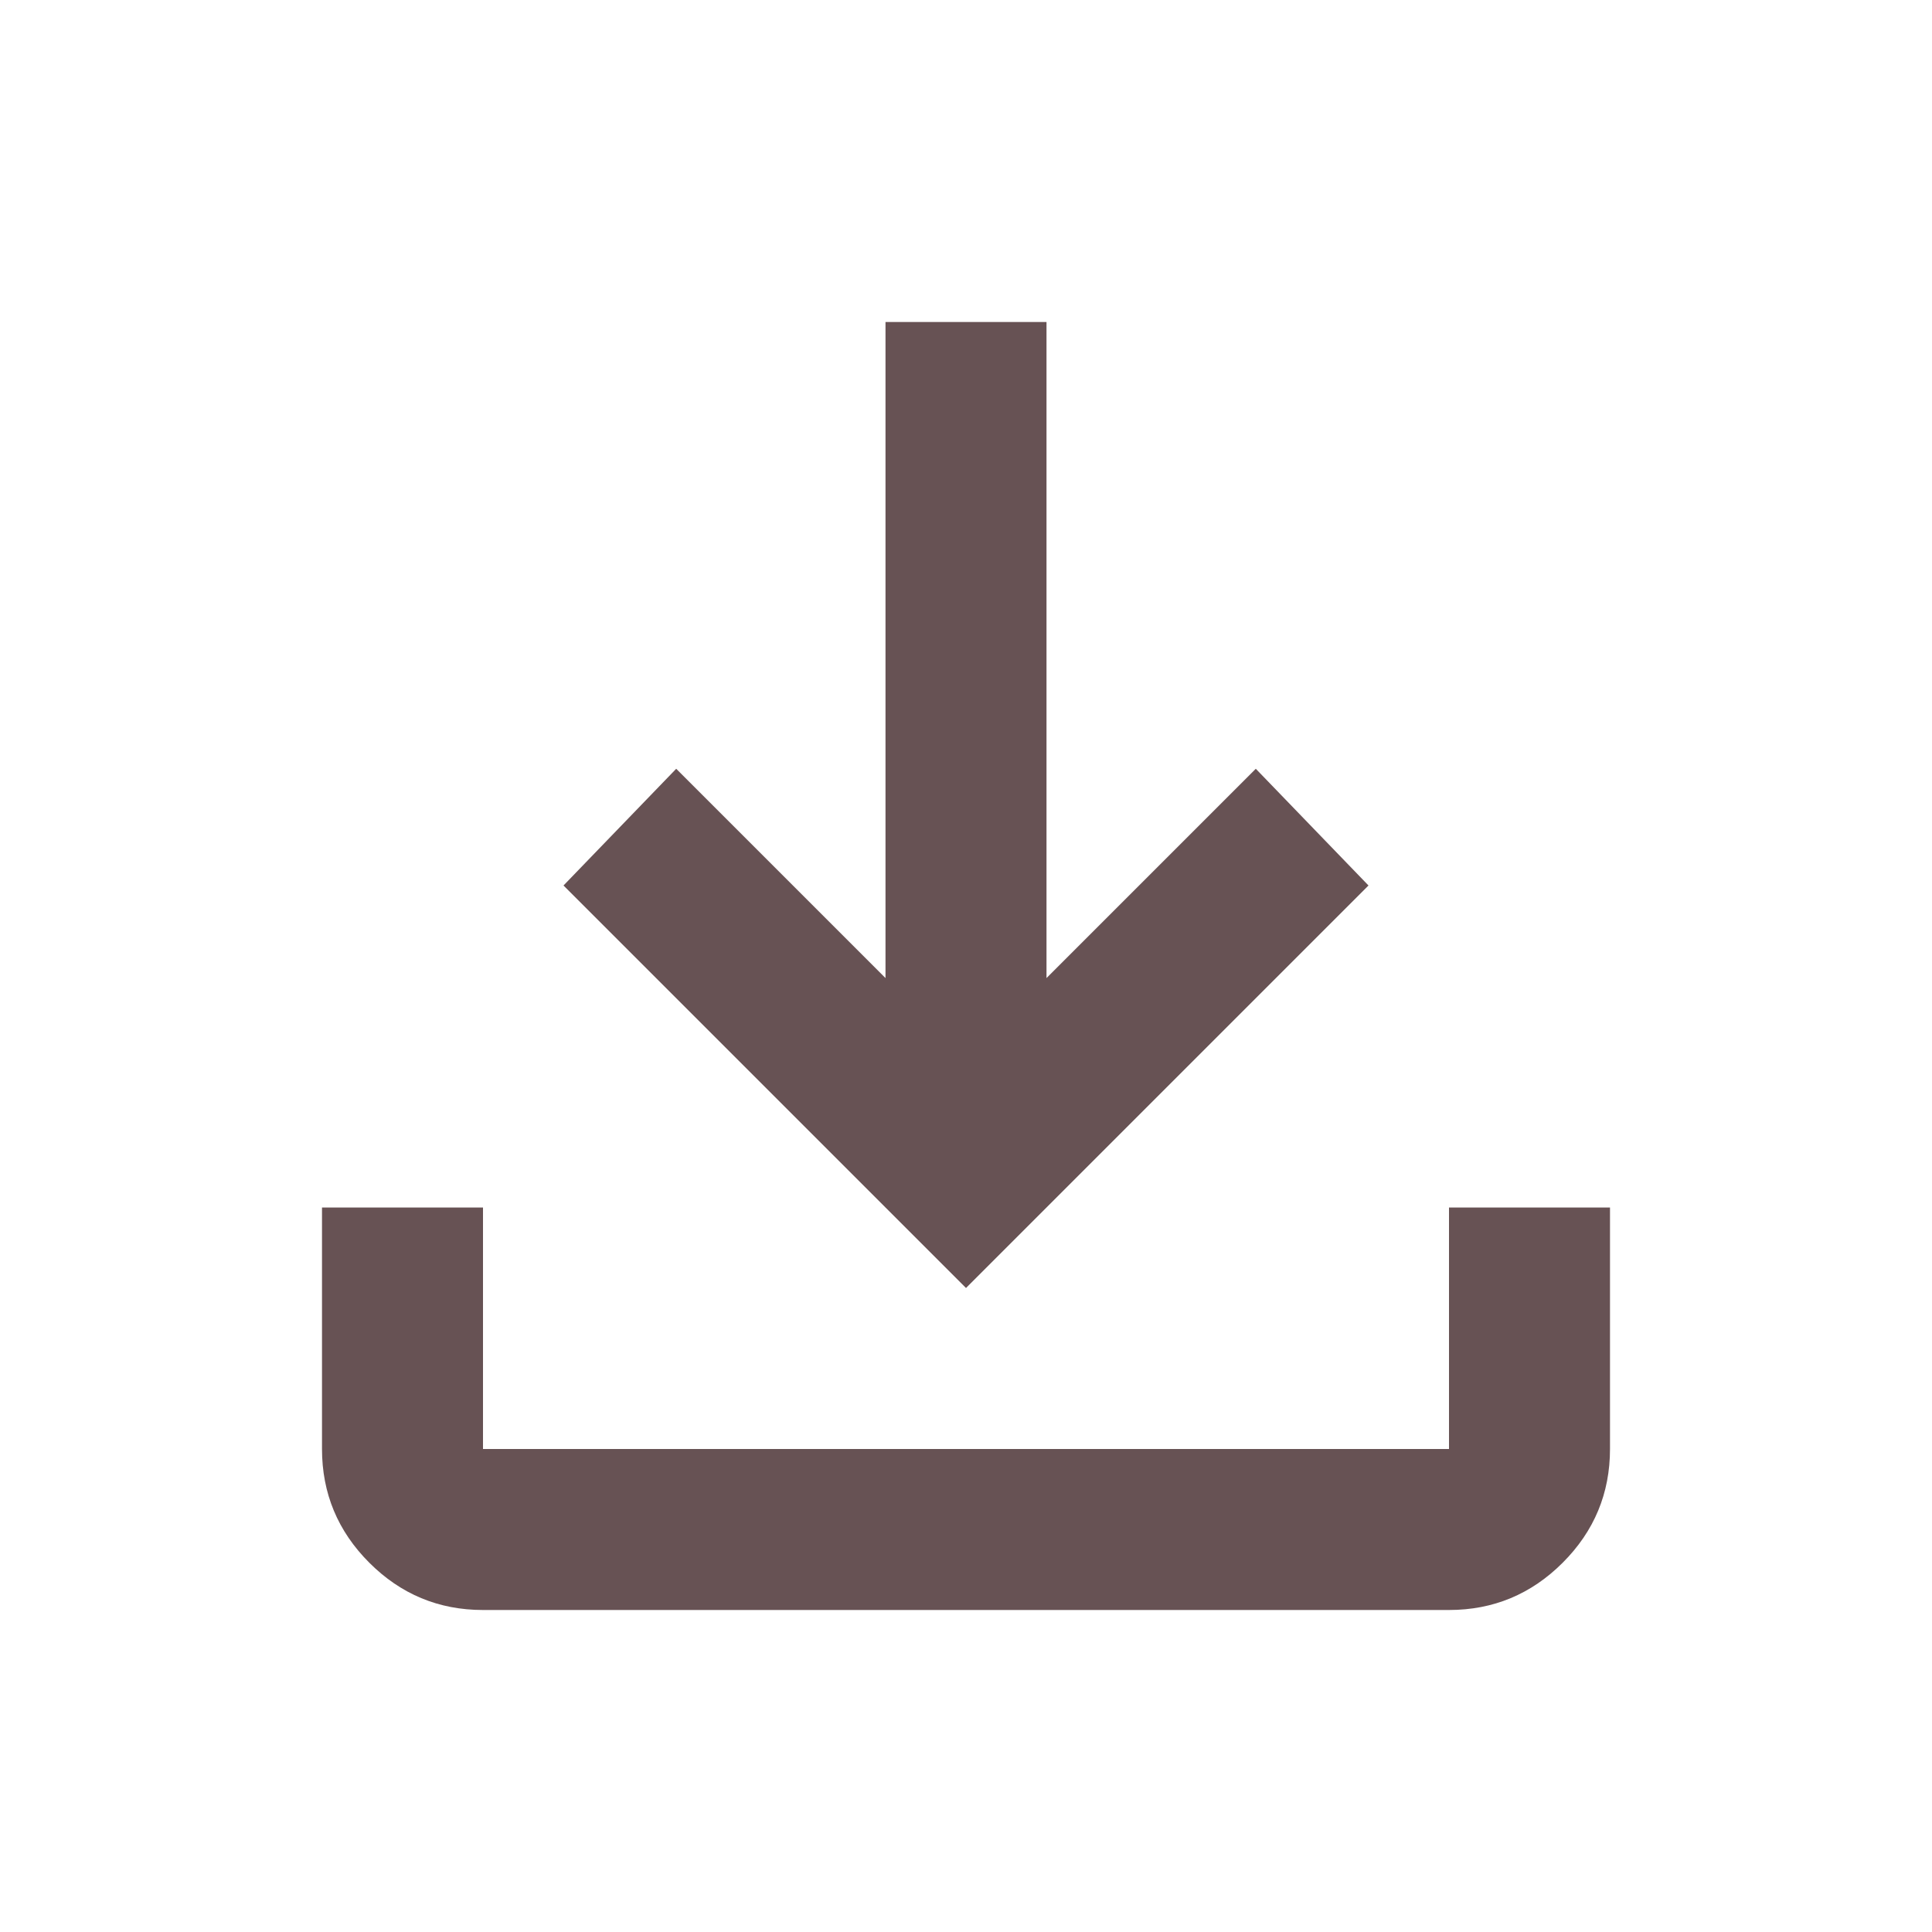
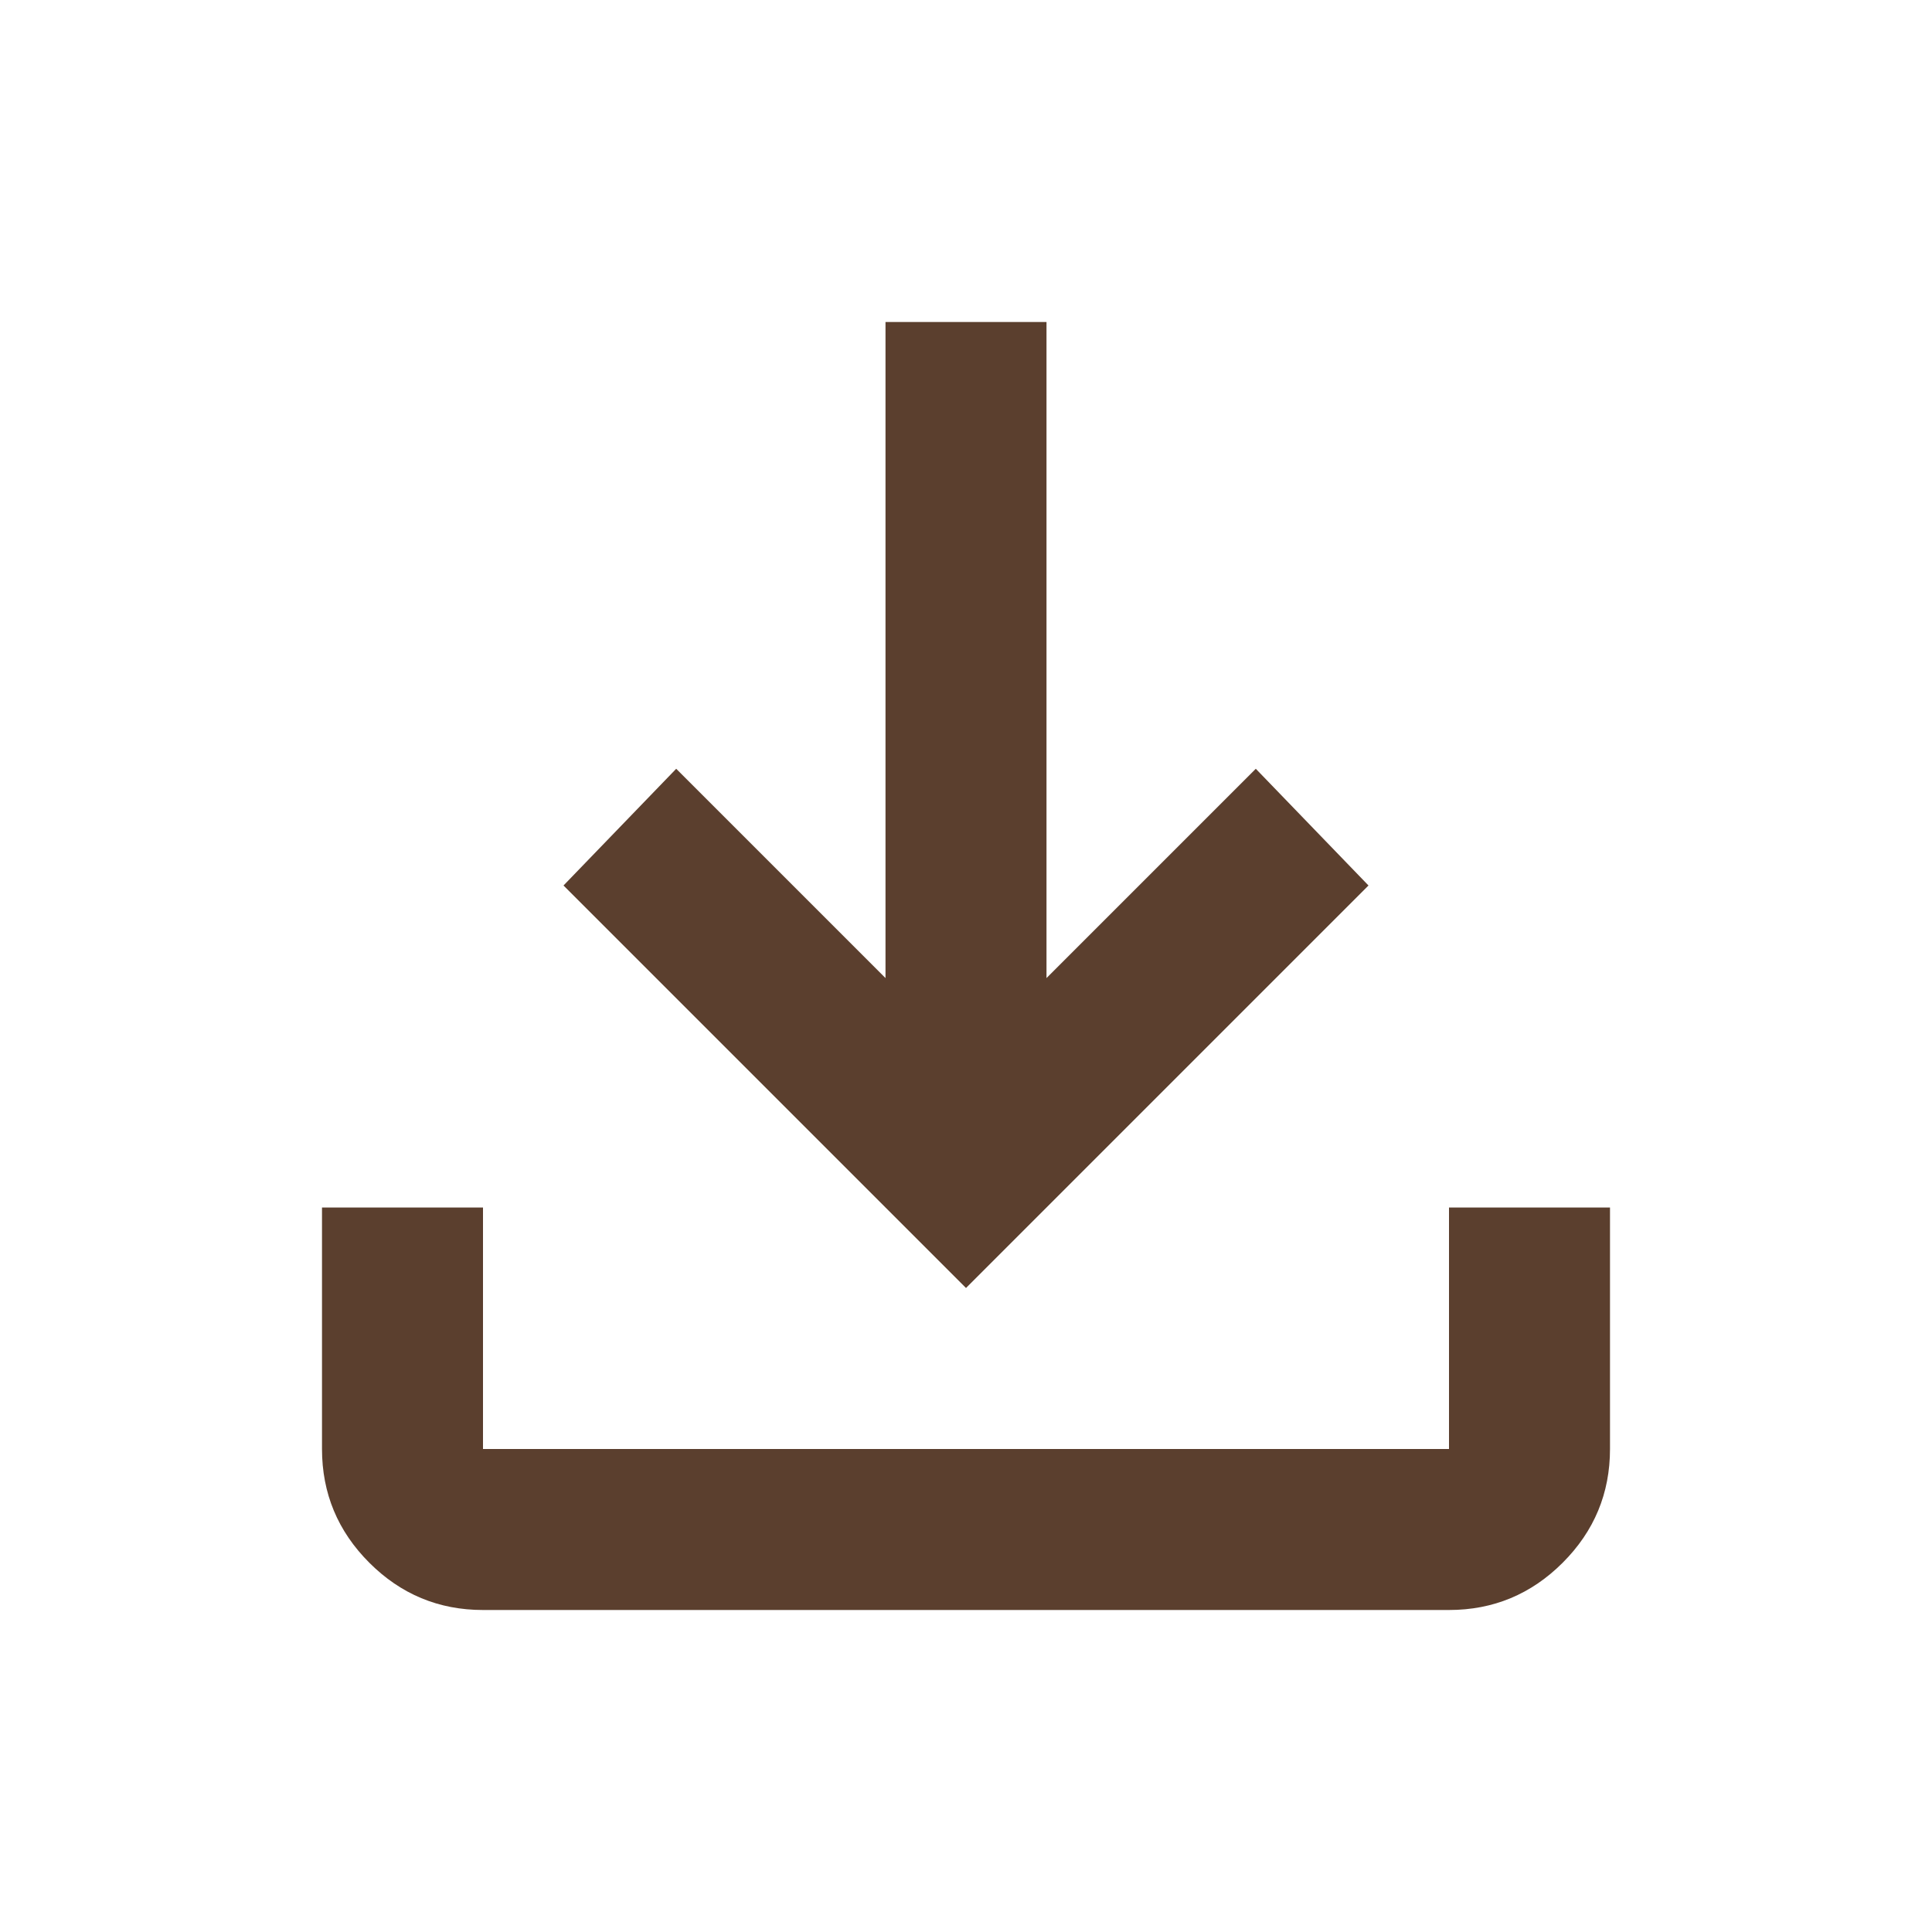
- <svg xmlns="http://www.w3.org/2000/svg" height="24px" viewBox="0 -960 960 960" width="24px" fill="#675254">
+ <svg xmlns="http://www.w3.org/2000/svg" height="24px" viewBox="0 -960 960 960" width="24px" fill="#5b3f2e">
  <path d="M480-320 280-520l56-58 104 104v-326h80v326l104-104 56 58-200 200ZM240-160q-33 0-56.5-23.5T160-240v-120h80v120h480v-120h80v120q0 33-23.5 56.5T720-160H240Z" />
</svg>
